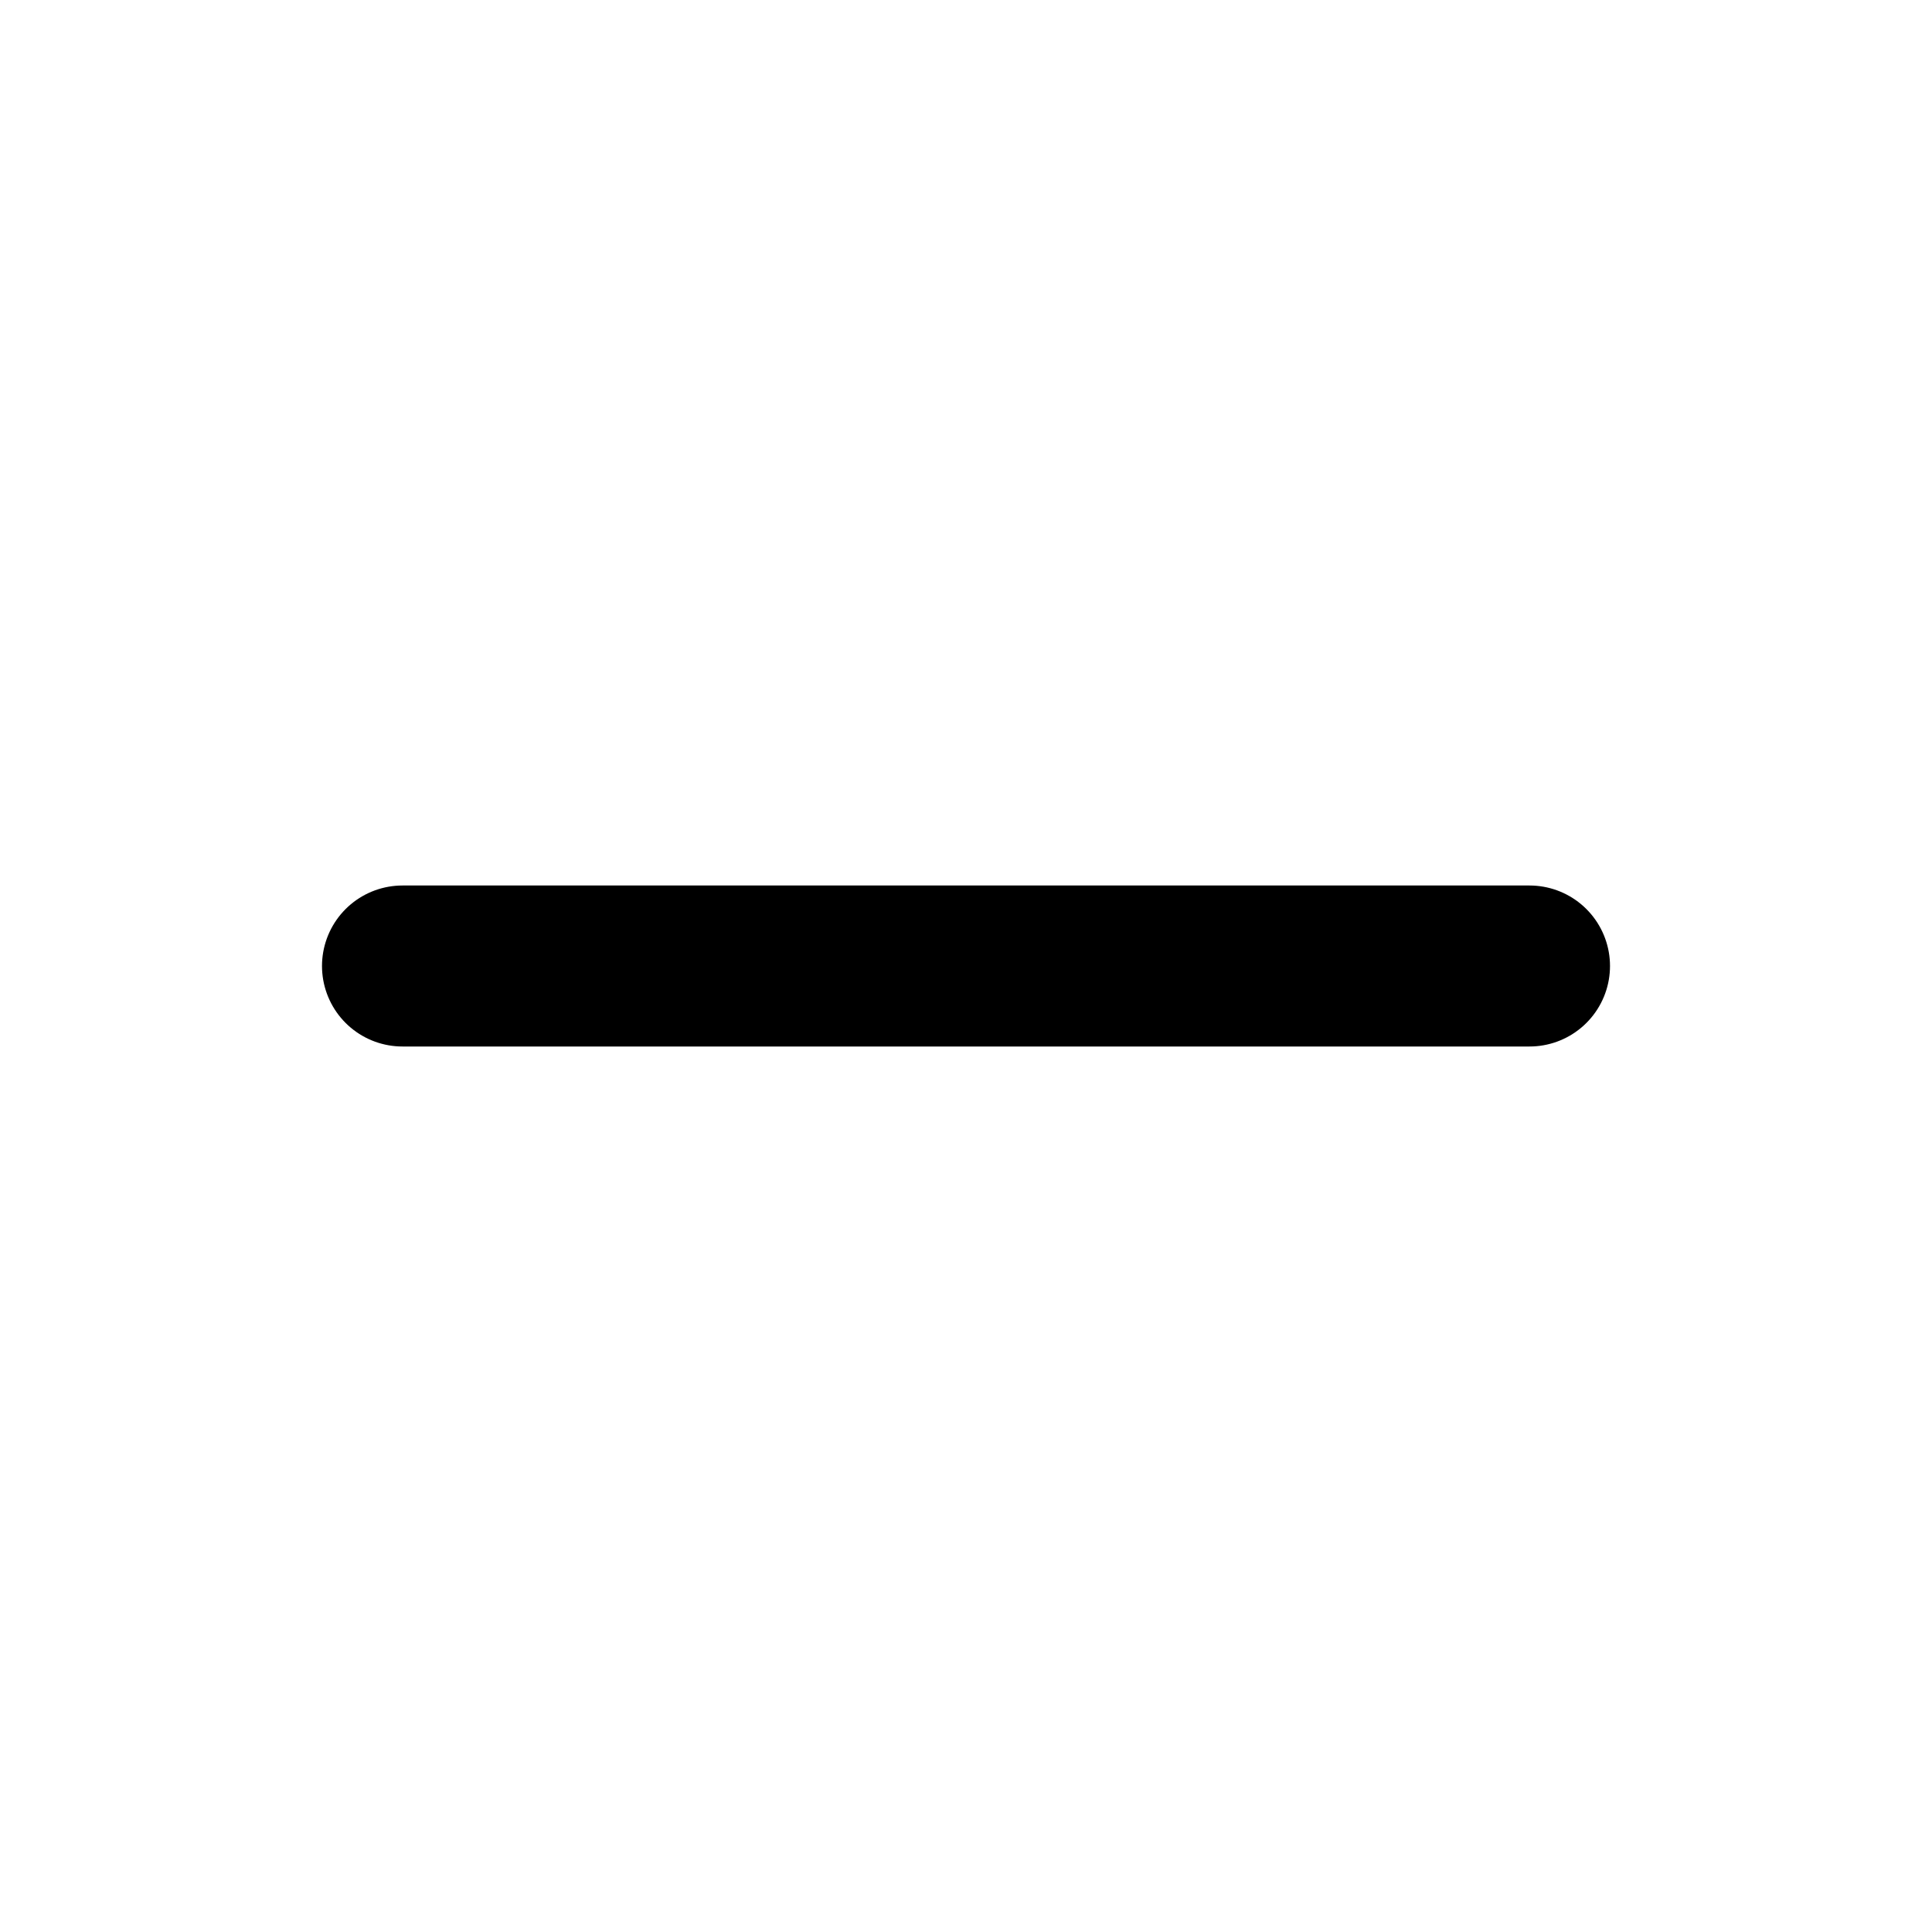
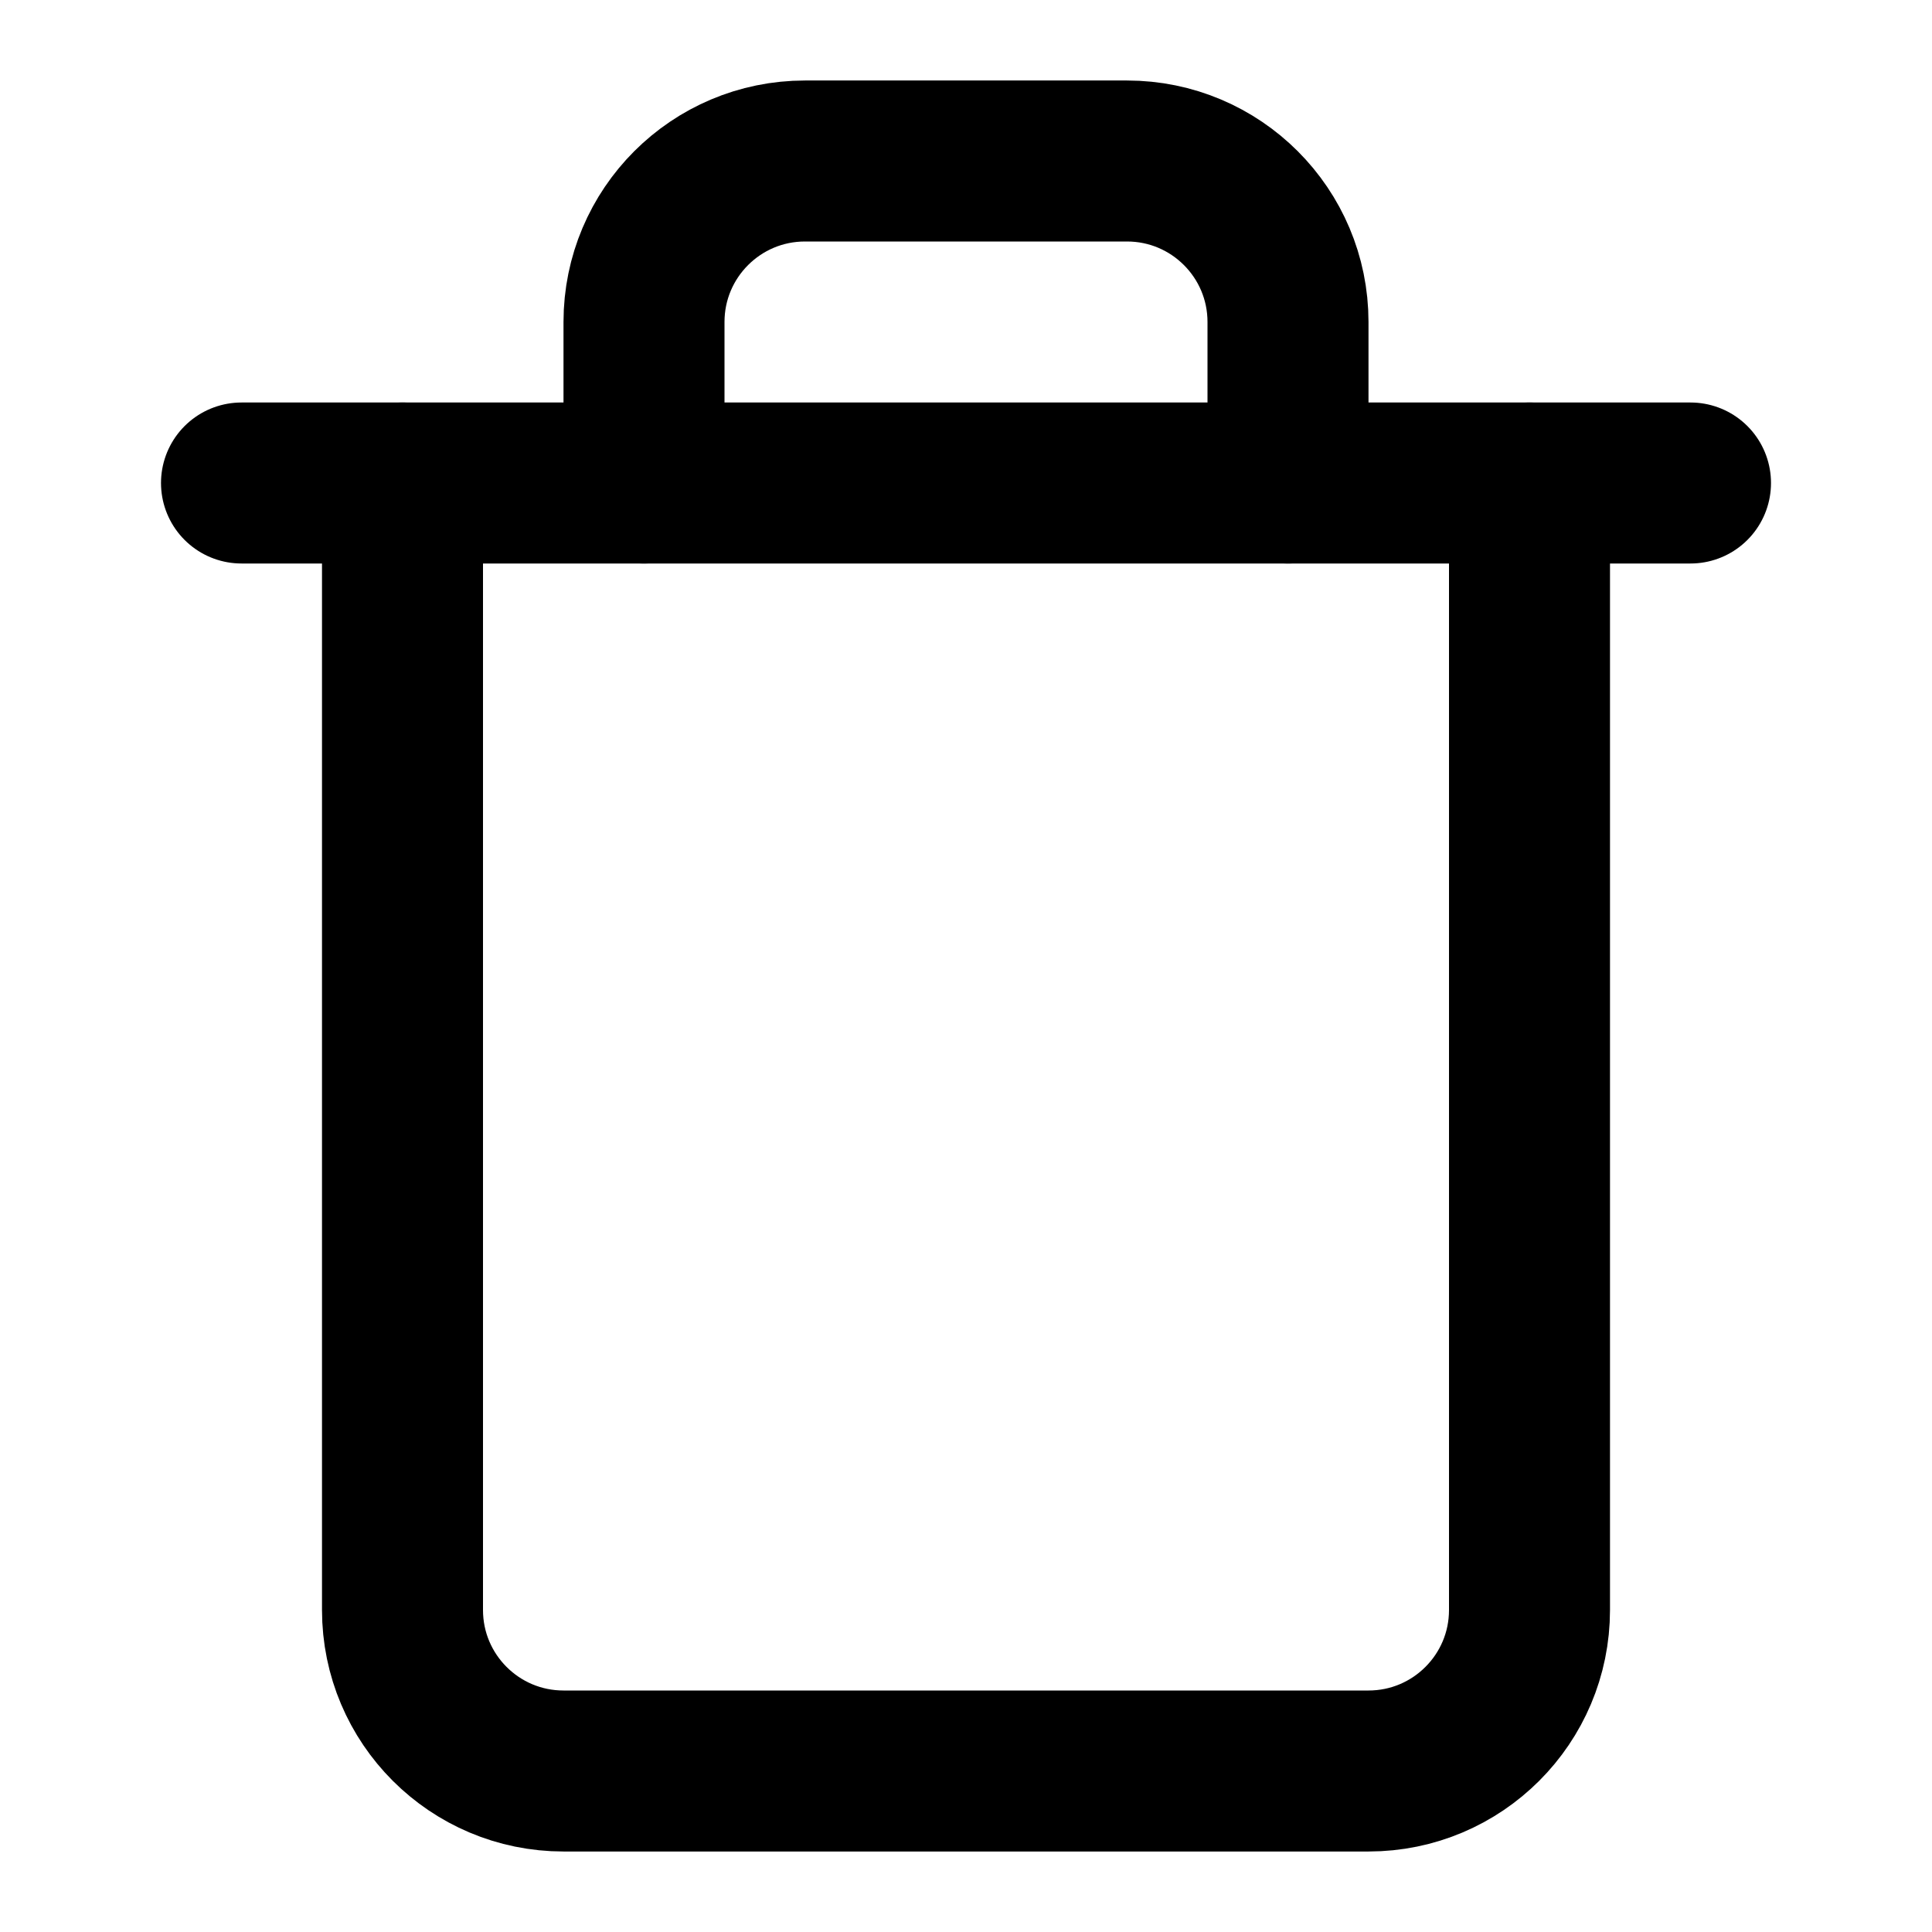
- <svg xmlns="http://www.w3.org/2000/svg" width="24" height="24" viewBox="0 0 24 24" fill="none" stroke="#000" stroke-width="2" stroke-linecap="round" stroke-linejoin="round" class="feather feather-minus">
-   <line x1="5" y1="12" x2="19" y2="12" />
+ <svg xmlns="http://www.w3.org/2000/svg" width="24" height="24" viewBox="0 0 24 24" fill="none" stroke="#000" stroke-width="2" stroke-linecap="round" stroke-linejoin="round" class="feather feather-trash">
+   <polyline points="3 6 5 6 21 6" />
+   <path d="M19 6v14a2 2 0 0 1-2 2H7a2 2 0 0 1-2-2V6m3 0V4a2 2 0 0 1 2-2h4a2 2 0 0 1 2 2v2" />
</svg>
